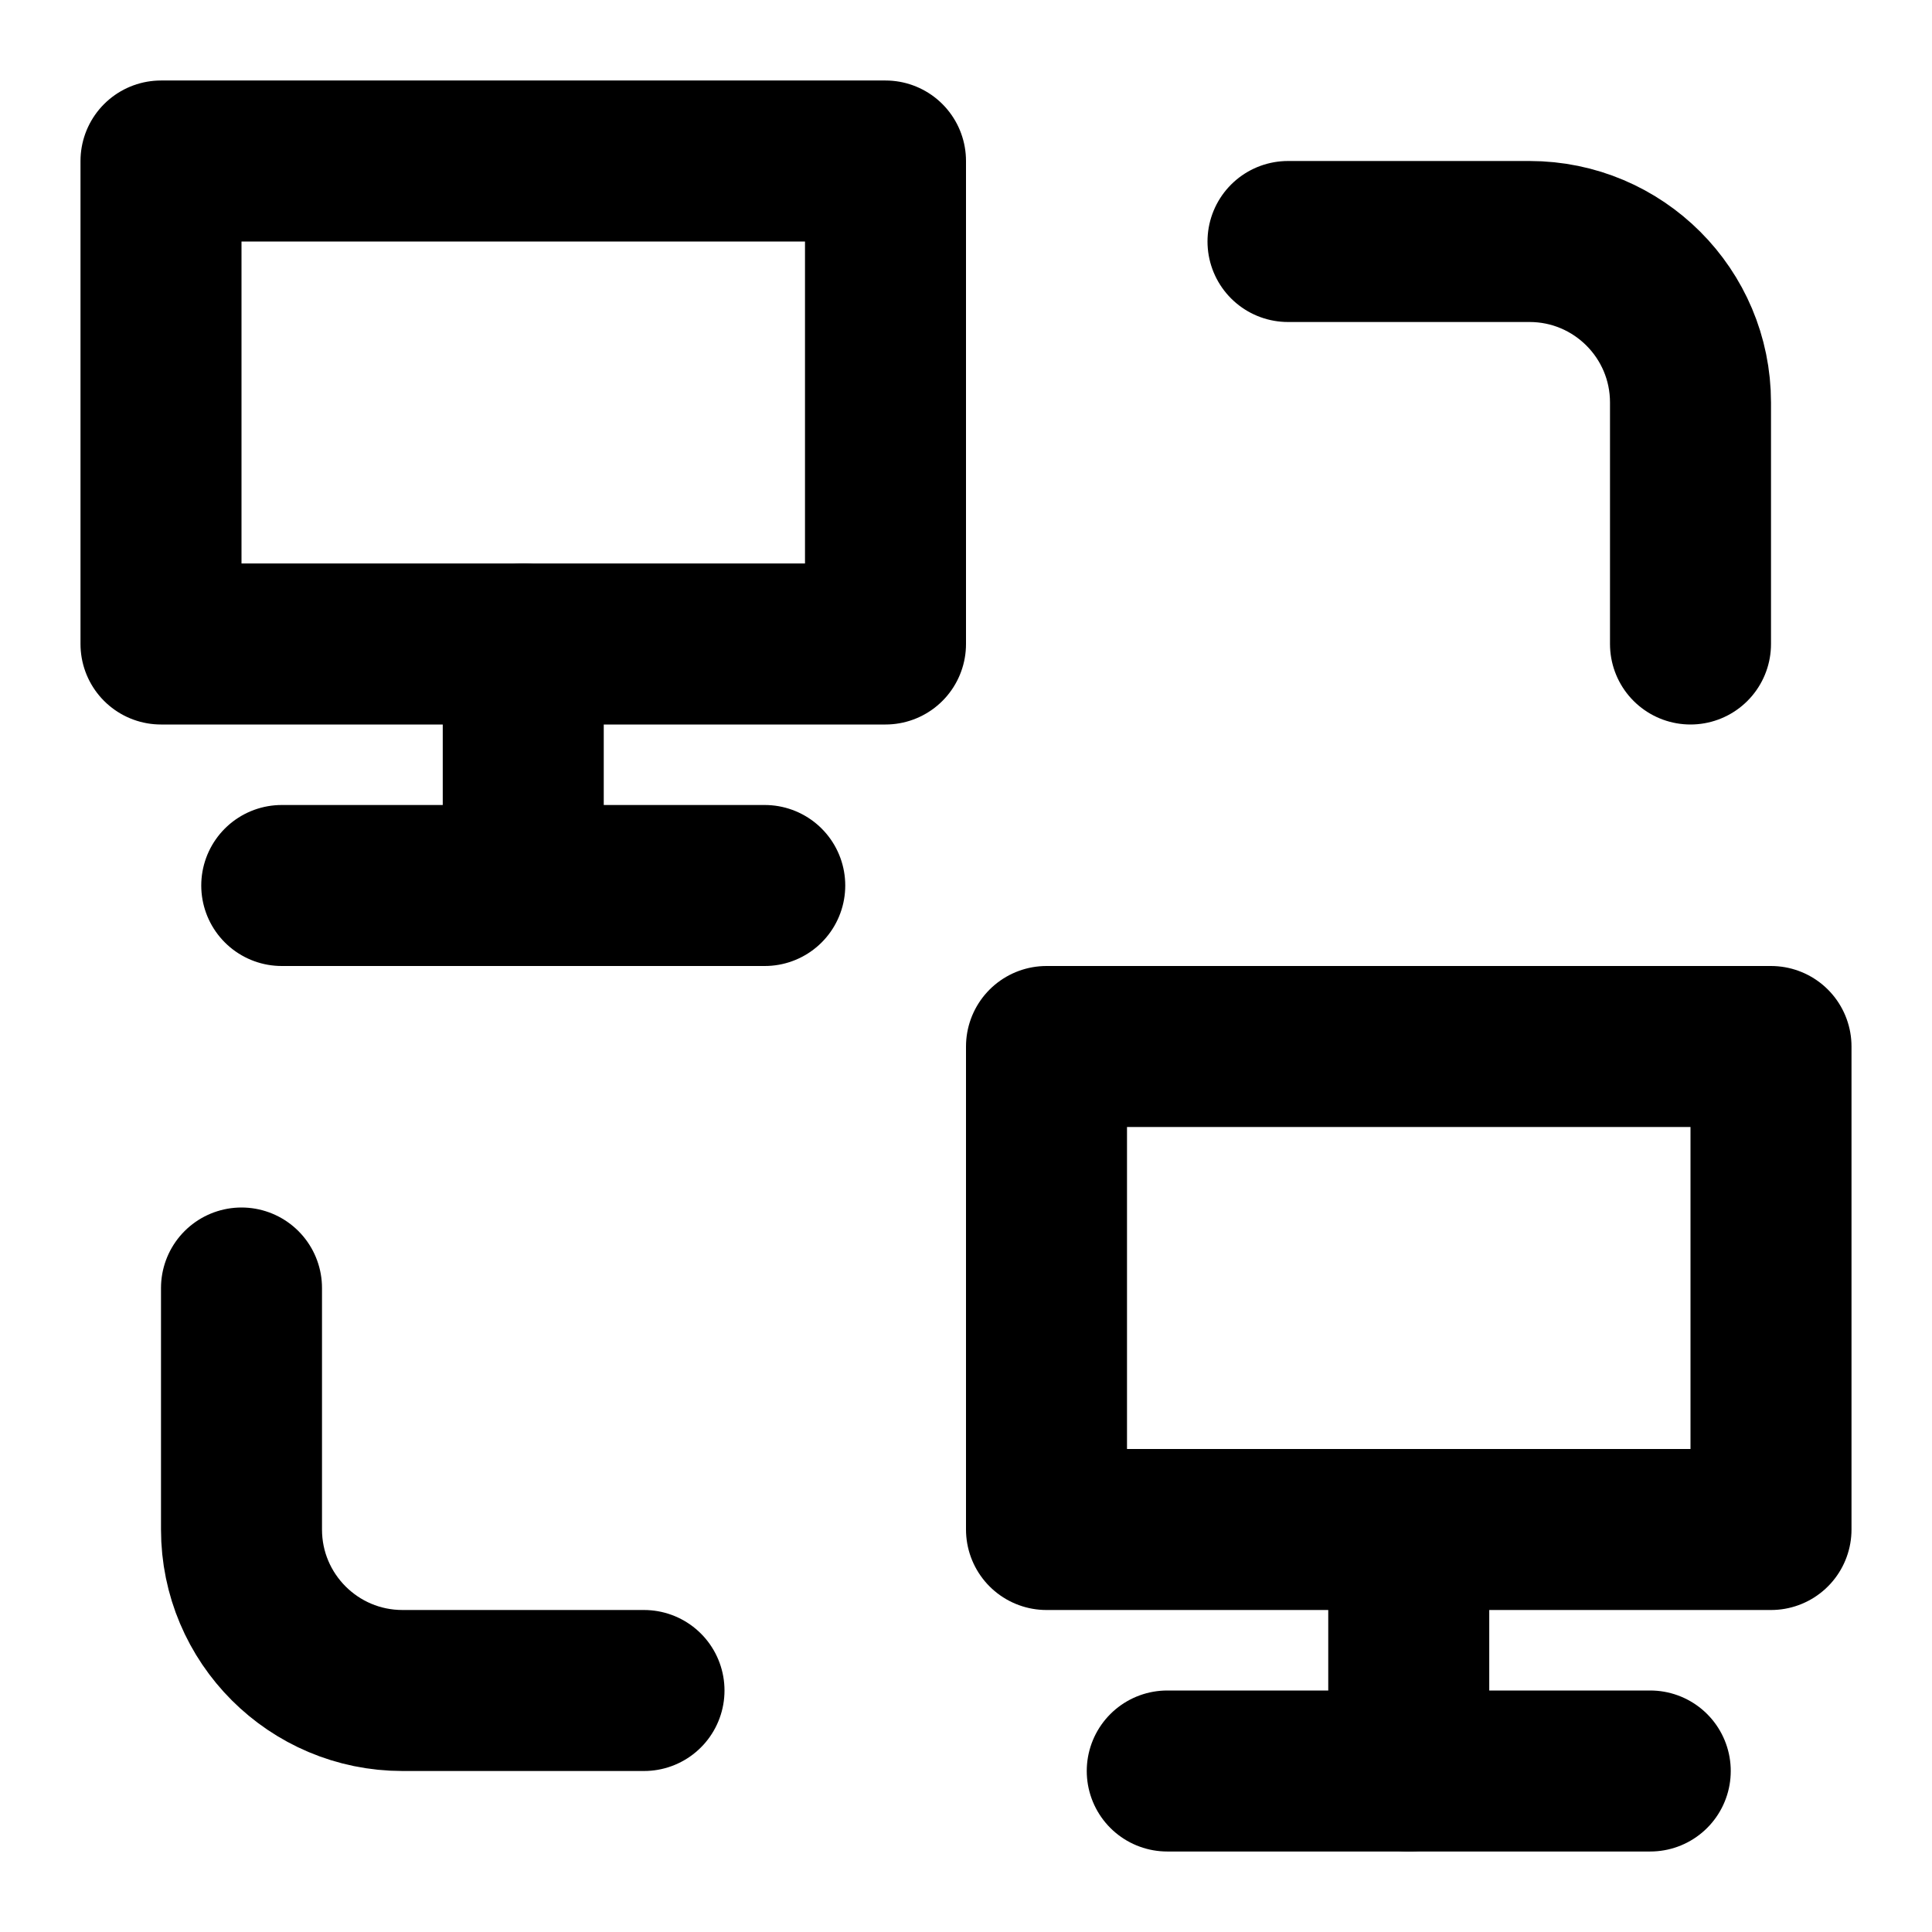
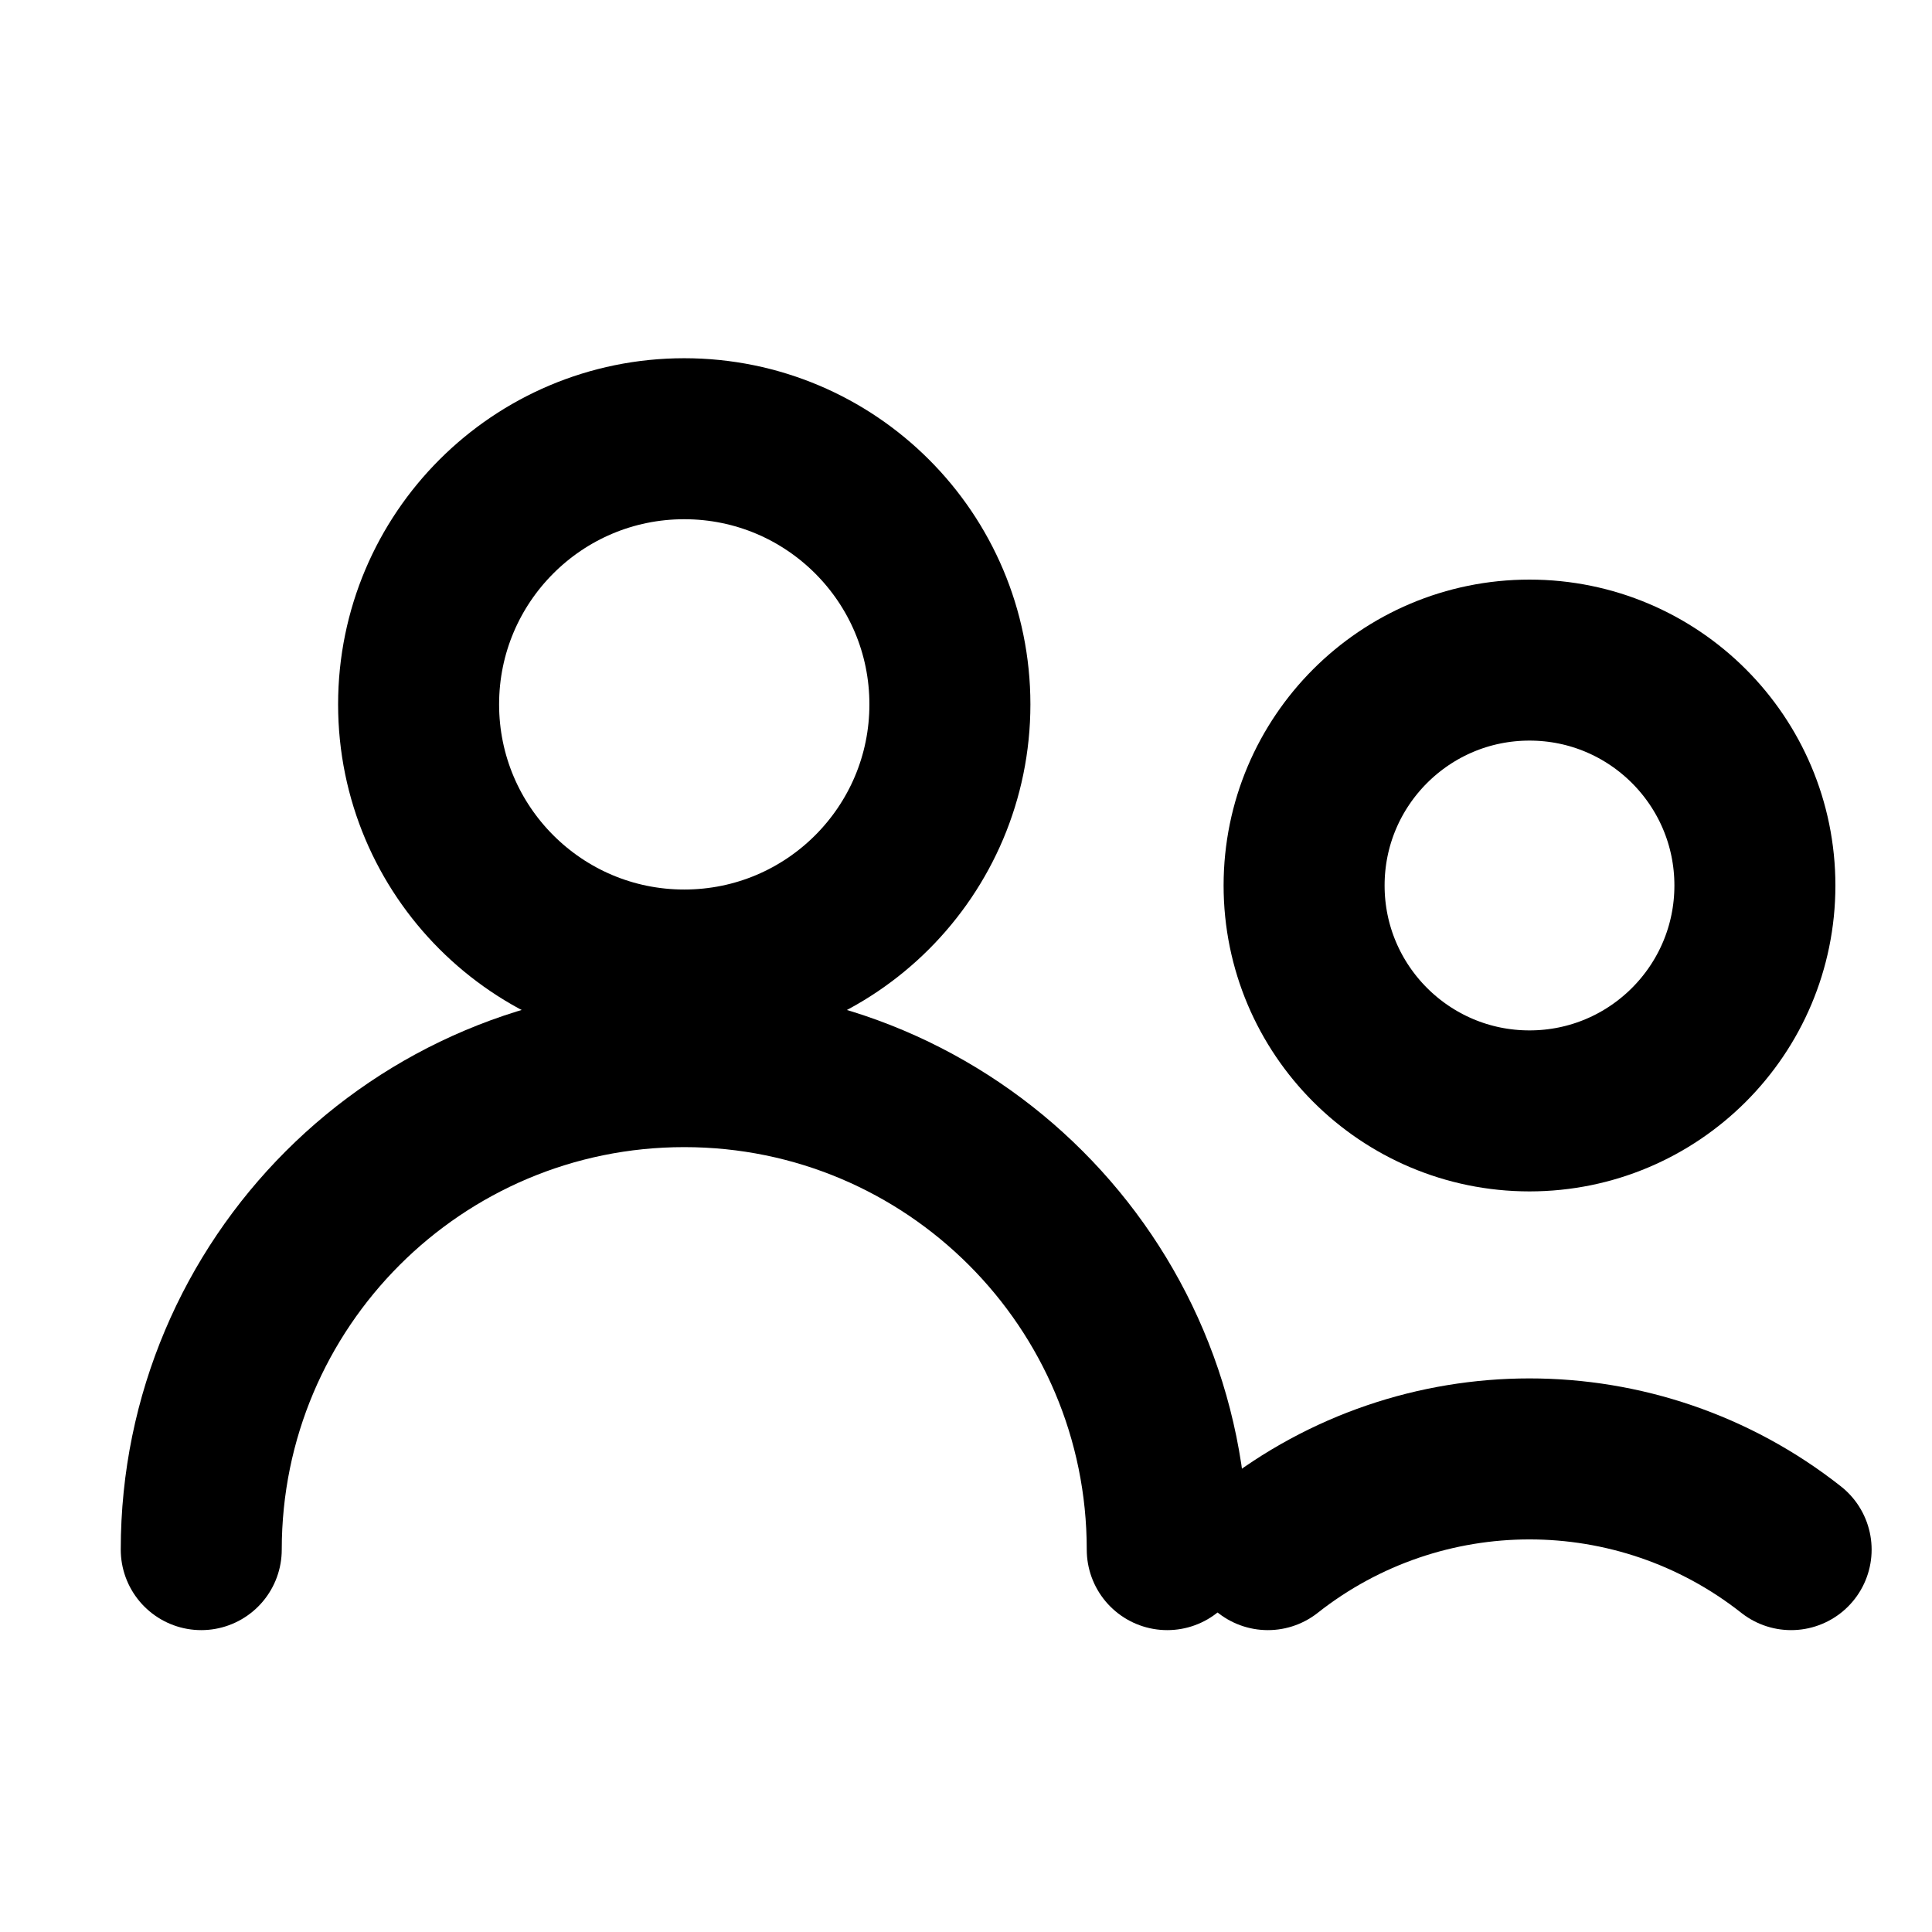
<svg xmlns="http://www.w3.org/2000/svg" fill="none" viewBox="0 0 48 48">
-   <g>
-     <path id="svg_4" stroke-linejoin="round" stroke-linecap="round" stroke-width="4" stroke="currentColor" d="m32,6l6,0c2.209,0 4,1.791 4,4l0,6" />
-     <path id="svg_5" stroke-linejoin="round" stroke-linecap="round" stroke-width="4" stroke="currentColor" d="m16,42l-6,0c-2.209,0 -4,-1.791 -4,-4l0,-6" />
-     <path id="svg_6" stroke-linejoin="round" stroke-linecap="round" stroke-width="4" stroke="currentColor" d="m13,16l0,6" />
-     <path id="svg_7" stroke-linejoin="round" stroke-linecap="round" stroke-width="4" stroke="currentColor" d="m19,22l-6,0l-6,0" />
-     <path id="svg_8" stroke-linejoin="round" stroke-linecap="round" stroke-width="4" stroke="currentColor" fill="none" d="m22,16l0,-12l-18,0l0,12l18,0z" />
-     <path id="svg_9" stroke-linejoin="round" stroke-linecap="round" stroke-width="4" stroke="currentColor" d="m35,38l0,6" />
-     <path id="svg_10" stroke-linejoin="round" stroke-linecap="round" stroke-width="4" stroke="currentColor" d="m41,44l-6,0l-6,0" />
-     <path id="svg_11" stroke-linejoin="round" stroke-linecap="round" stroke-width="4" stroke="currentColor" fill="none" d="m44,38l0,-12l-18,0l0,12l18,0z" />
-   </g>
+   <circle cx="38" cy="22" r="5.6" stroke-linejoin="round" stroke-linecap="round" stroke-width="4" stroke="currentColor" />
+   <path d="M31.5 38.5 A10.5 10.5 0 0 1 44.5 38.5" stroke-linejoin="round" stroke-linecap="round" stroke-width="4" stroke="currentColor" />
+   <circle cx="17" cy="17.5" r="6.6" stroke-linejoin="round" stroke-linecap="round" stroke-width="4" stroke="currentColor" />
+   <path d="M5 38.5 A12 12 0 0 1 29 38.5" stroke-linejoin="round" stroke-linecap="round" stroke-width="4" stroke="currentColor" />
</svg>
